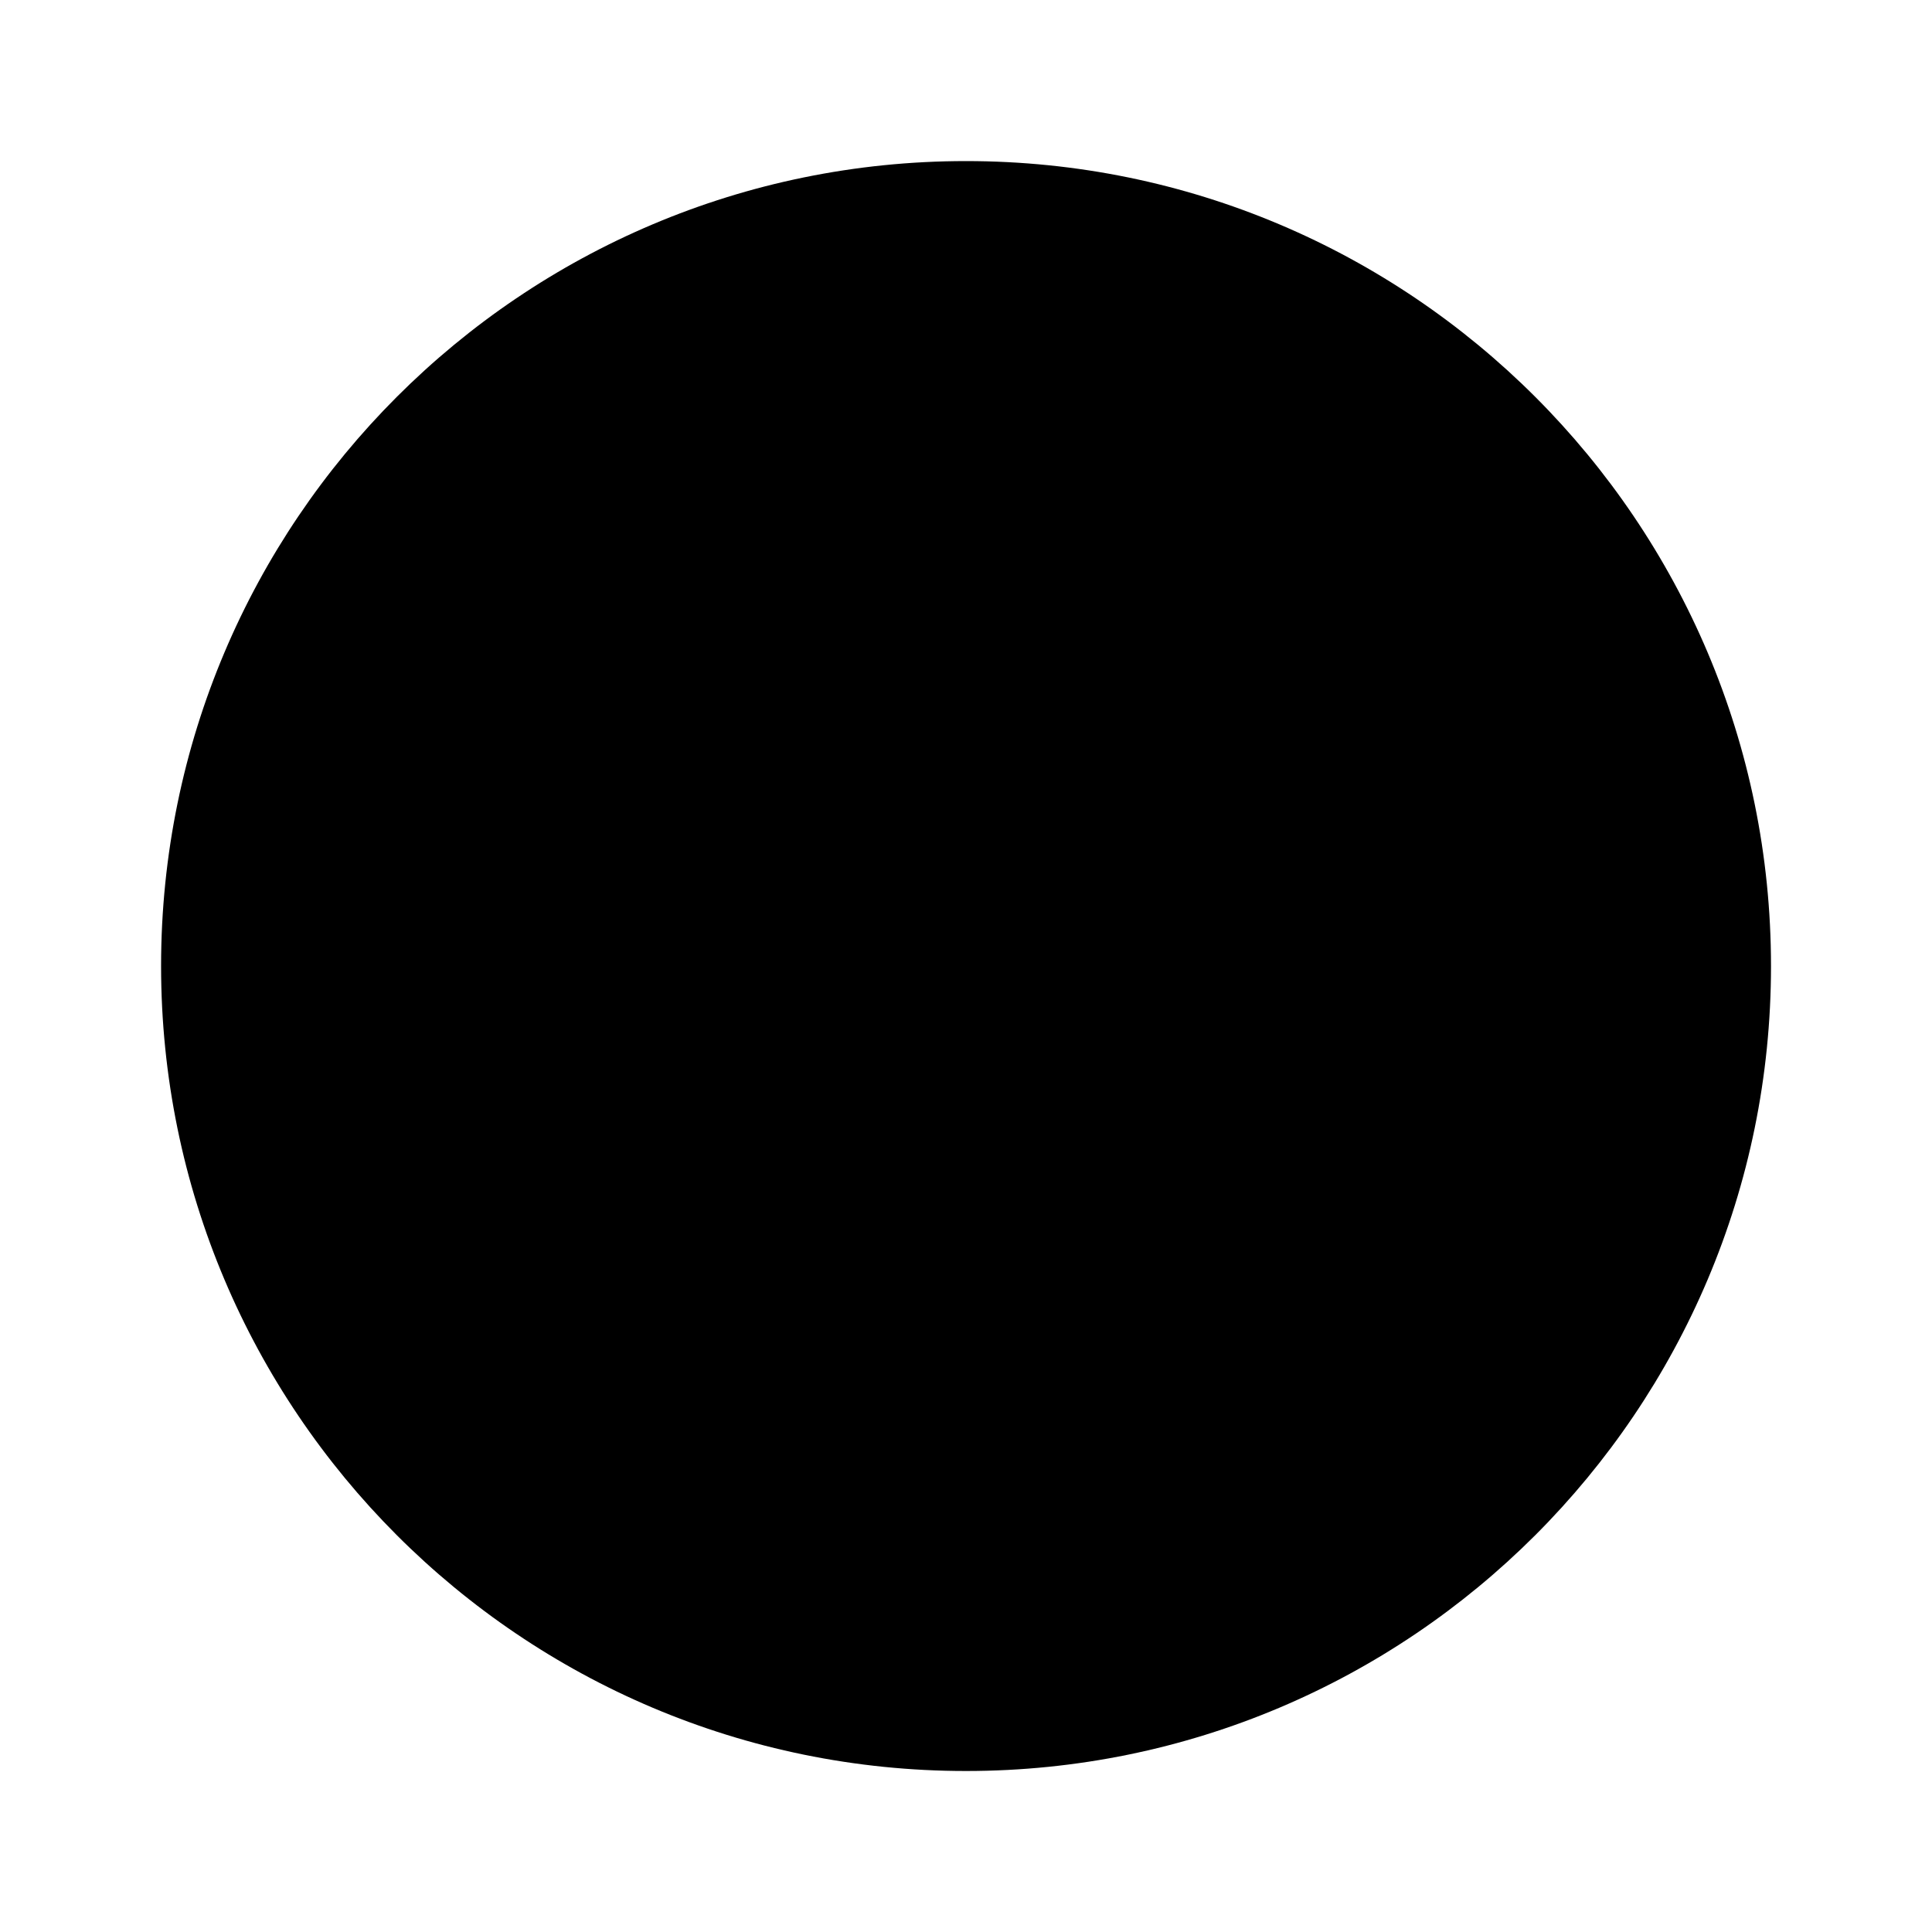
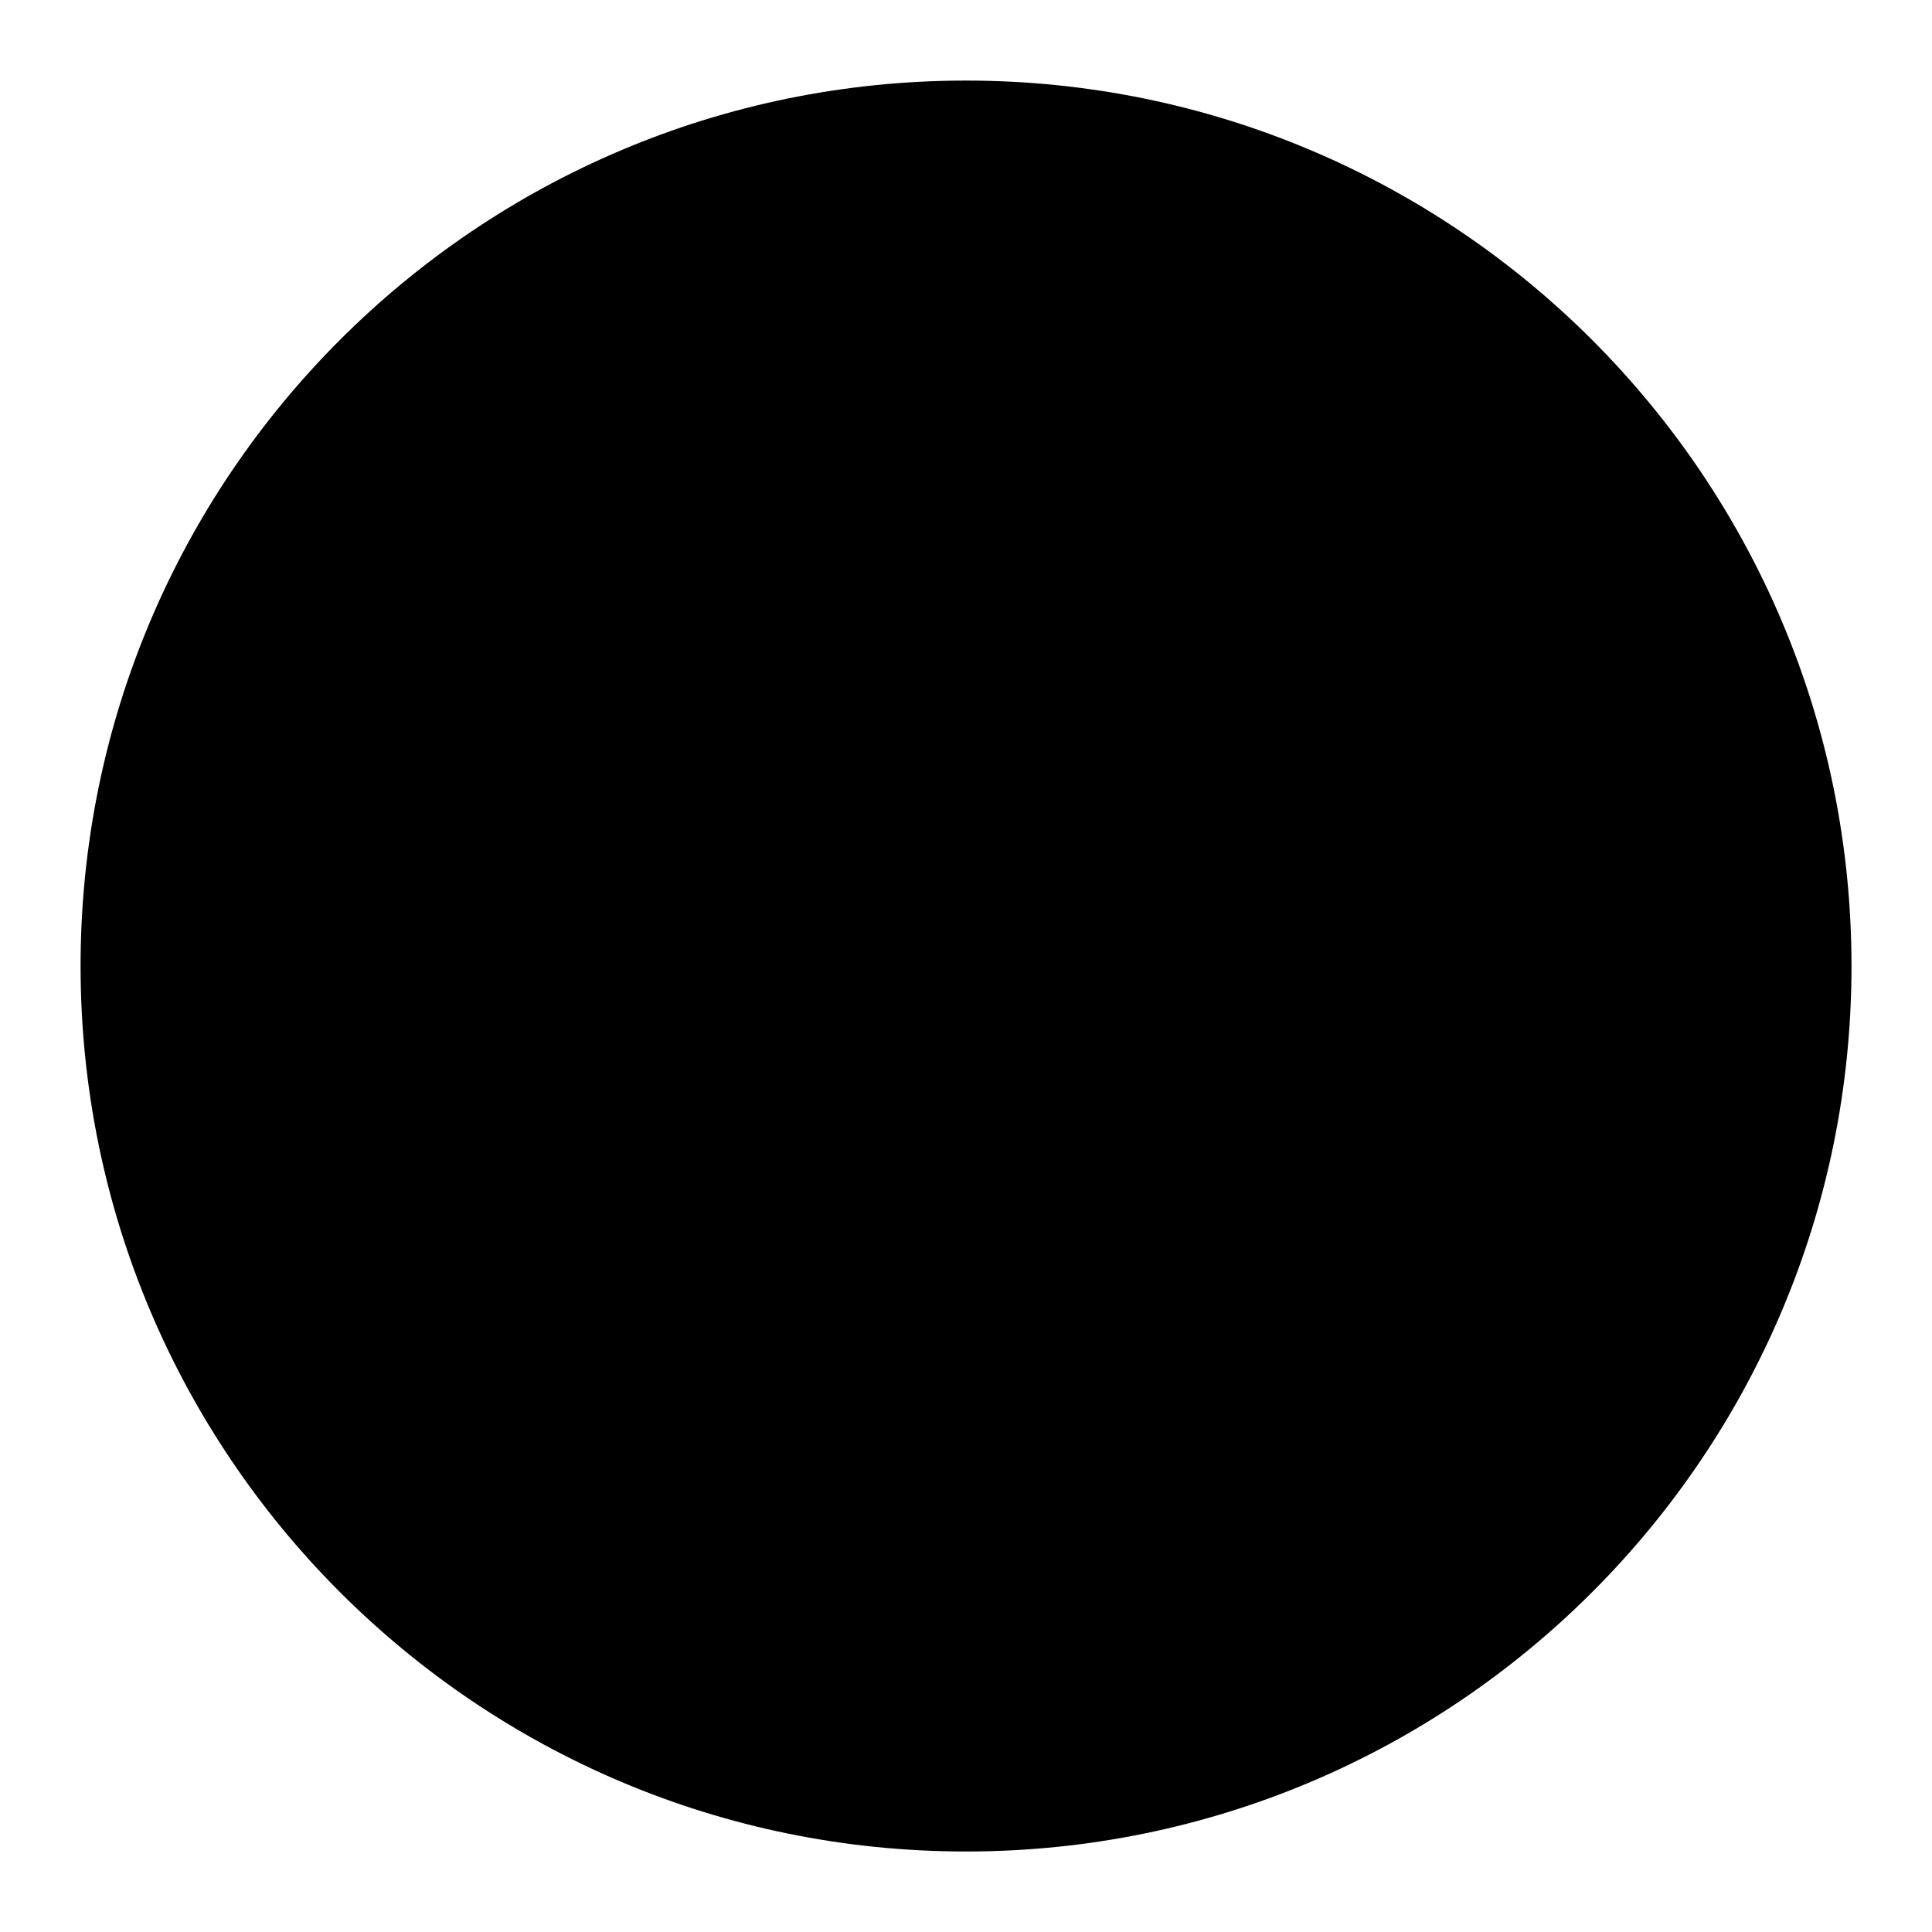
<svg xmlns="http://www.w3.org/2000/svg" width="24" height="24" viewBox="0 0 24 24" fill="none">
-   <path d="M2.001 11.999C2.002 6.477 6.478 2.001 12 2.001C17.523 2.001 22 6.478 22 12.001C22 17.523 17.523 22 12 22C6.477 22 2.001 17.522 2.001 11.999Z" fill="black" />
+   <path d="M1.001 11.999C1.002 5.925 5.926 1.001 12 1.001C18.075 1.001 23 5.926 23 12.001C23 18.076 18.075 23 12 23C5.925 23 1.001 18.074 1.001 11.999Z" fill="black" />
</svg>
